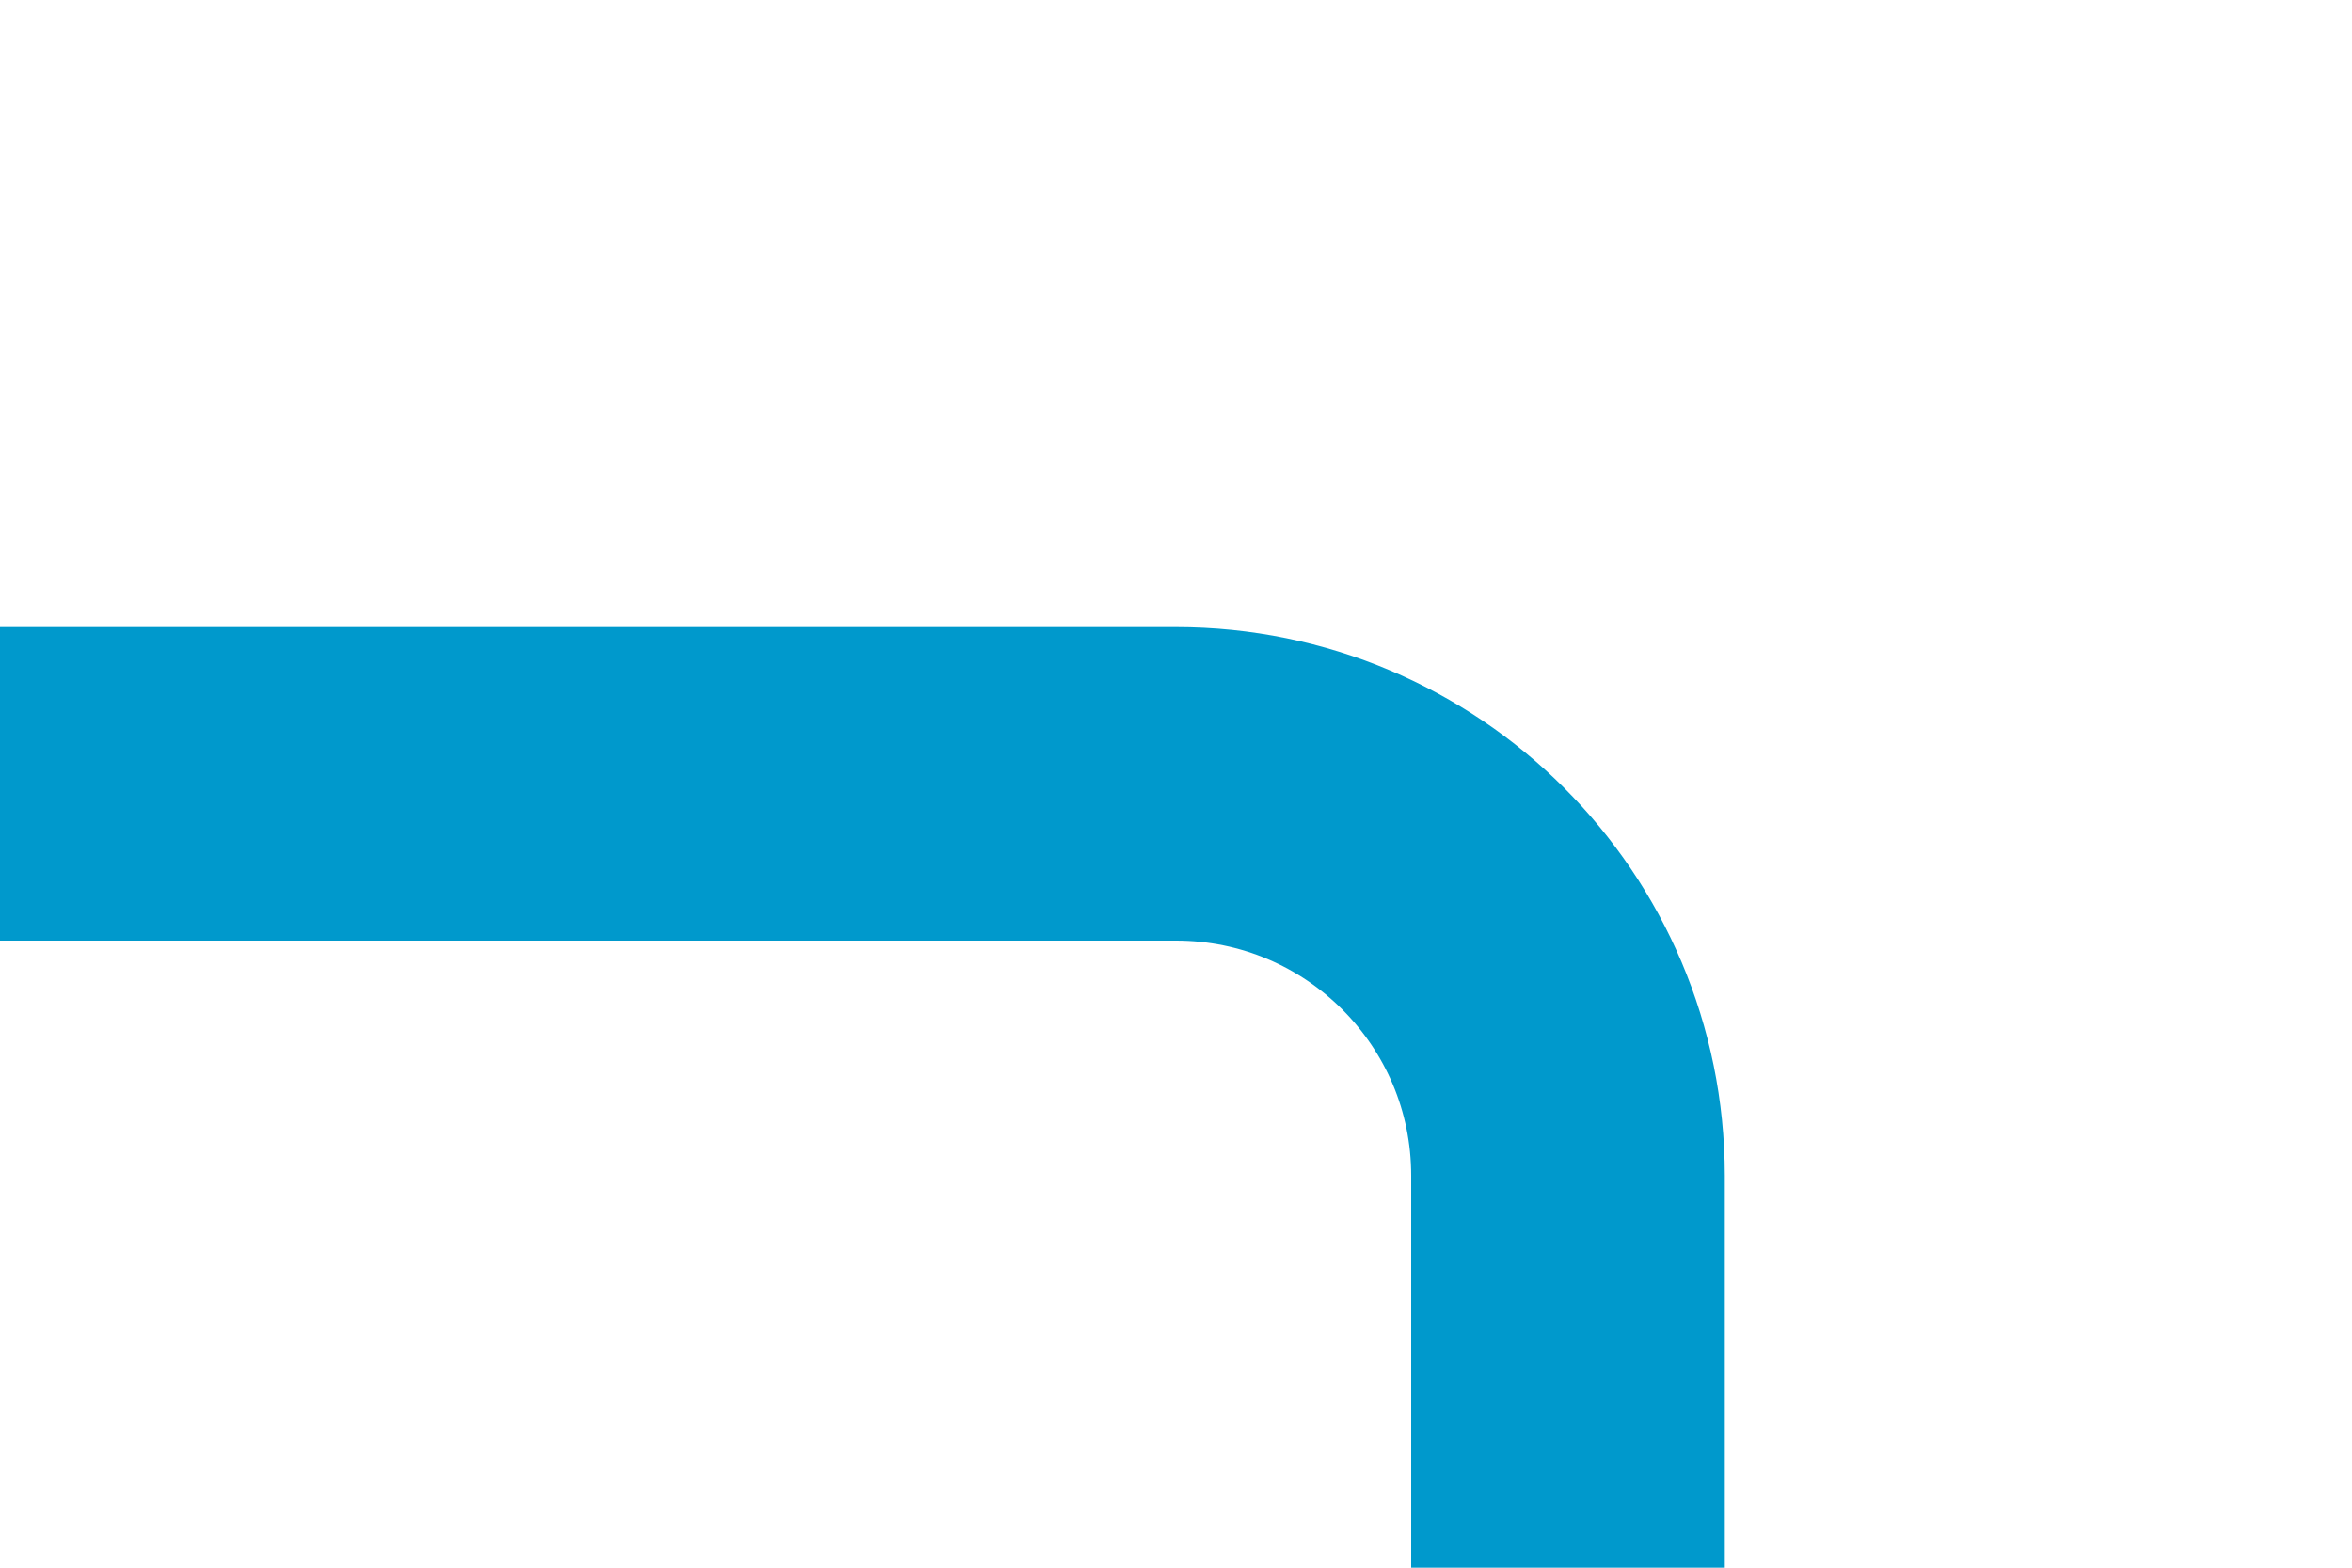
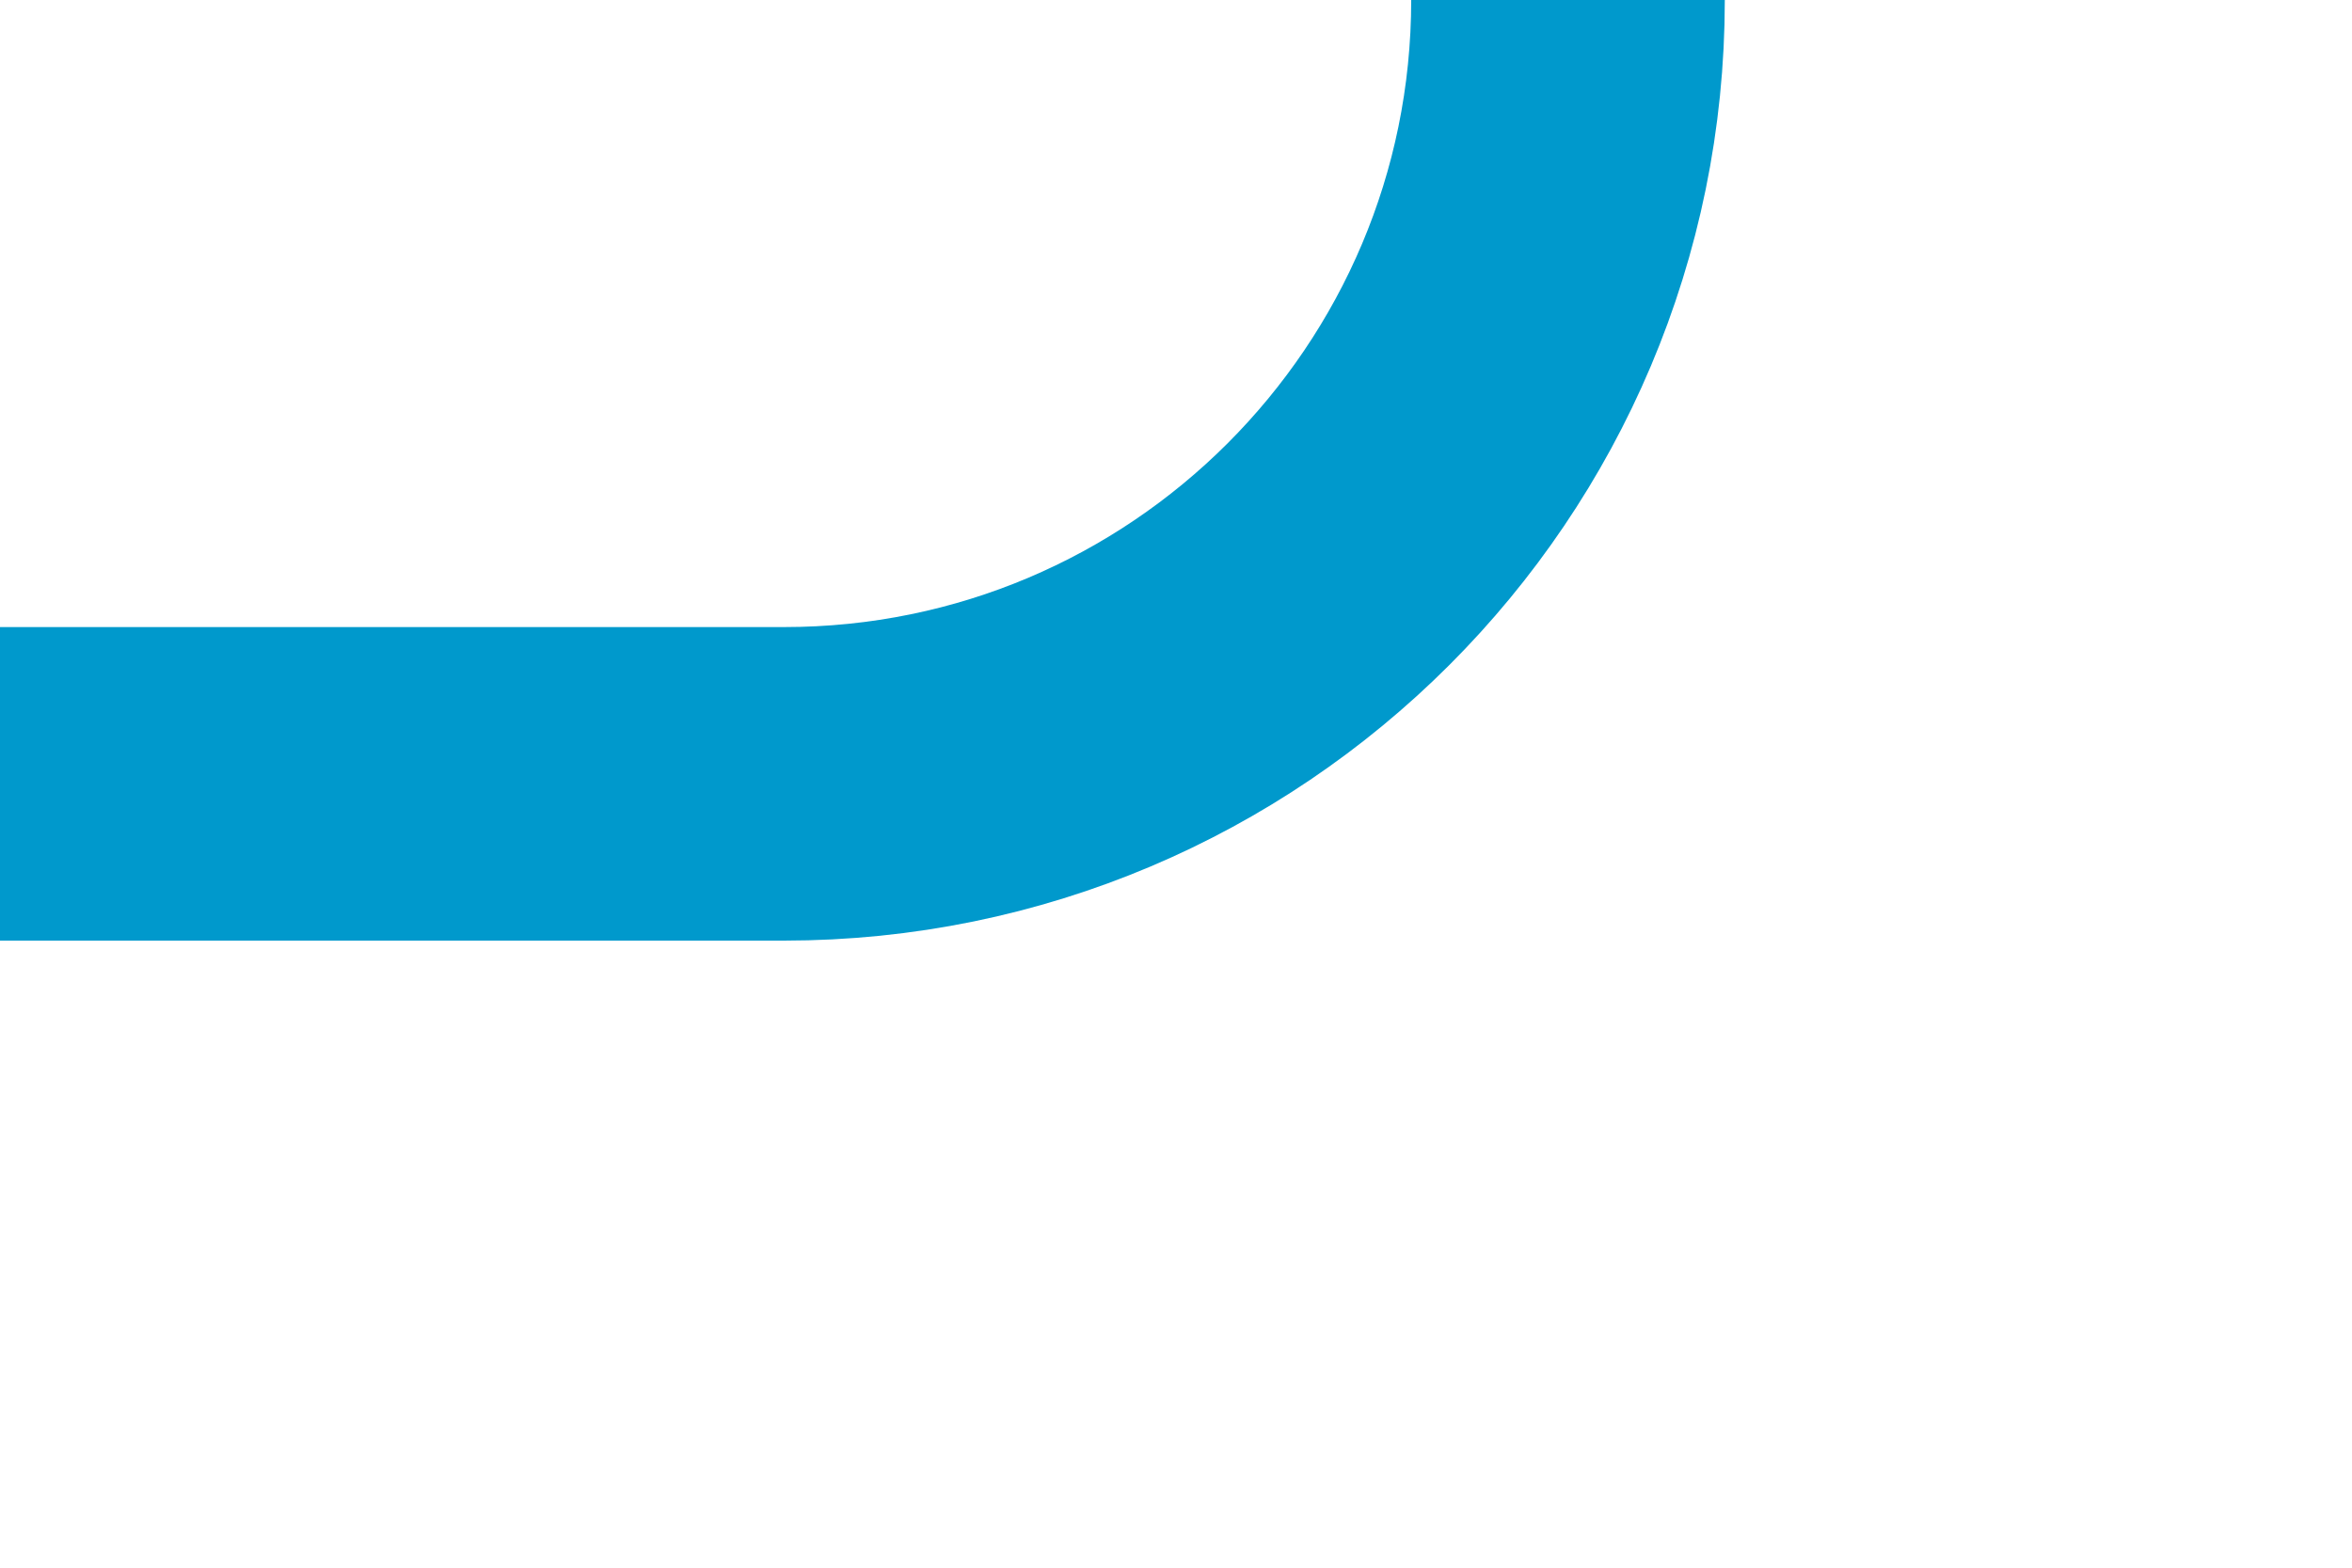
- <svg xmlns="http://www.w3.org/2000/svg" version="1.1" width="15px" height="10px" preserveAspectRatio="xMinYMid meet" viewBox="820 491  15 8">
-   <path d="M 820 495  L 827.5 495  A 2.5 2.5 0 0 1 830 497.5 L 830 500  " stroke-width="2" stroke="#0099cc" fill="none" />
+ <svg xmlns="http://www.w3.org/2000/svg" version="1.1" width="15px" height="10px" preserveAspectRatio="xMinYMid meet" viewBox="700 431  15 8">
+   <path d="M 700 435  L 705 435  A 5 5 0 0 0 710 430 L 710 425  A 5 5 0 0 1 715 420 L 720 420  " stroke-width="2" stroke="#0099cc" fill="none" />
</svg>
